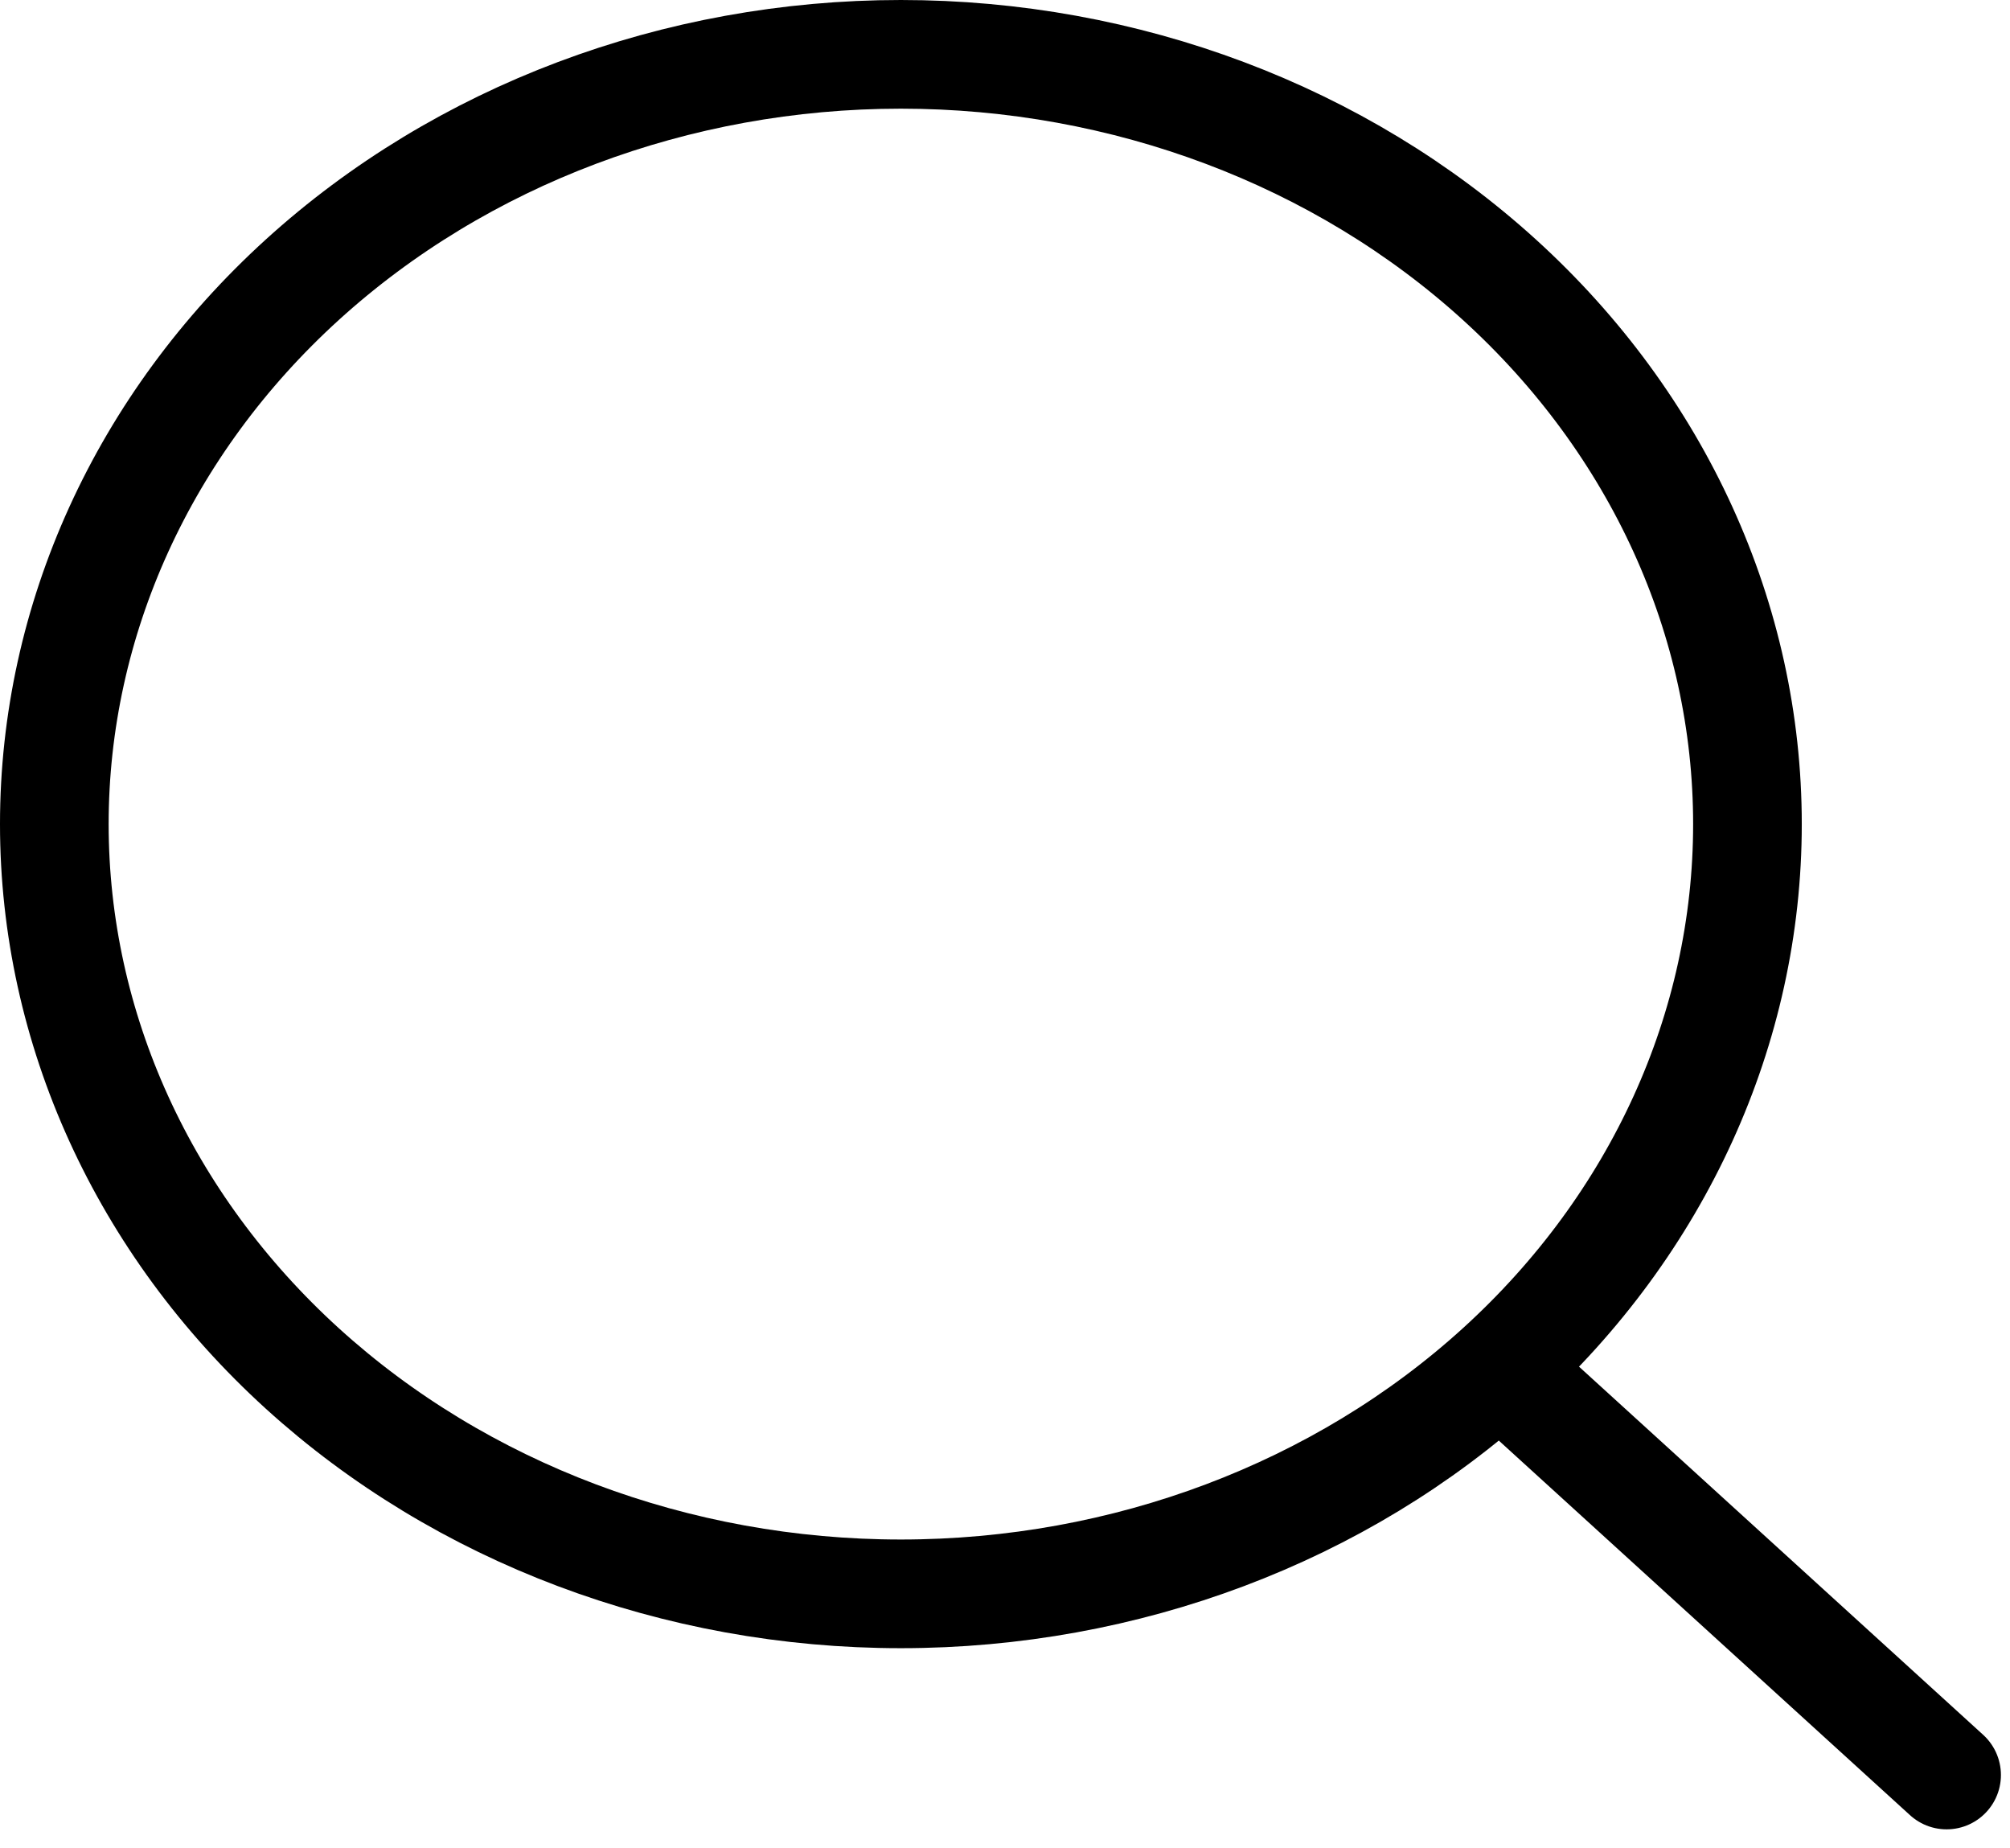
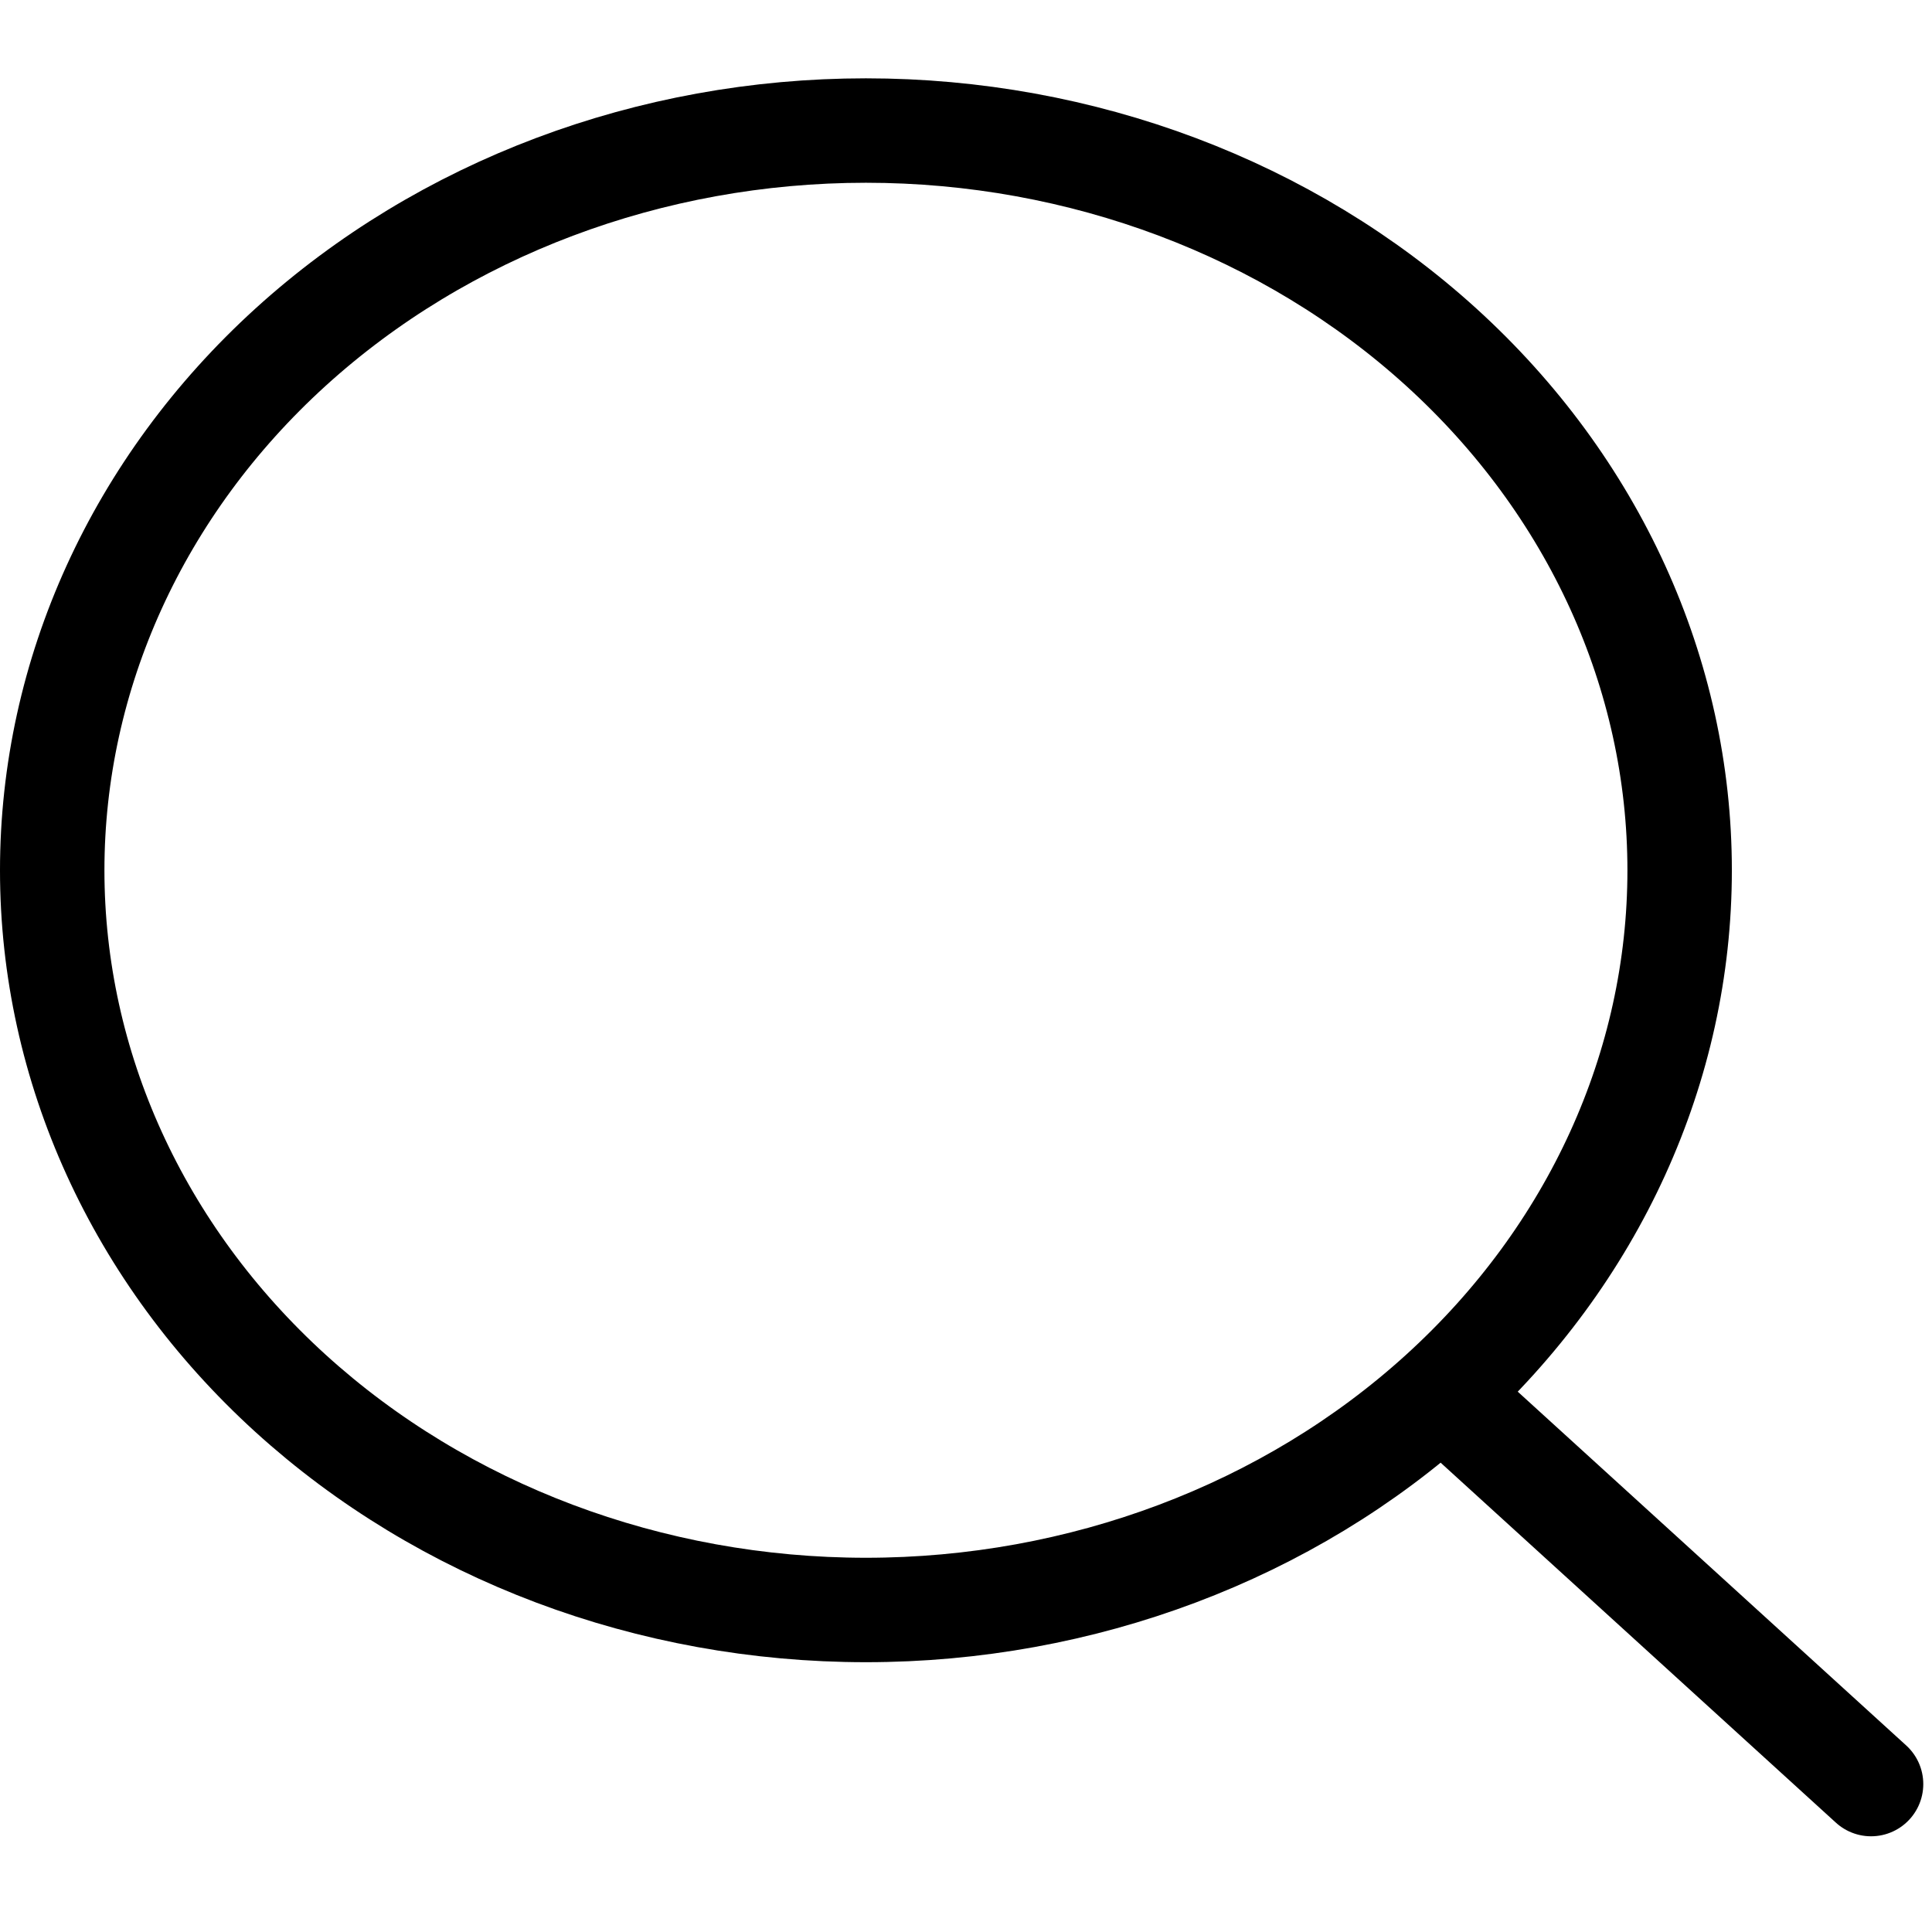
- <svg xmlns="http://www.w3.org/2000/svg" width="37" height="34" viewBox="0 0 37 34" fill="none">
+ <svg xmlns="http://www.w3.org/2000/svg" width="24" height="24" viewBox="0 0 37 34" fill="none">
  <path d="M35.833 32.667L27.609 25.177M32.167 15.167C32.167 18.924 30.525 22.527 27.602 25.184C24.68 27.841 20.716 29.333 16.583 29.333C12.45 29.333 8.487 27.841 5.564 25.184C2.642 22.527 1 18.924 1 15.167C1 11.409 2.642 7.806 5.564 5.149C8.487 2.493 12.45 1 16.583 1C20.716 1 24.68 2.493 27.602 5.149C30.525 7.806 32.167 11.409 32.167 15.167Z" stroke="black" stroke-width="2" stroke-linecap="round" />
</svg>
